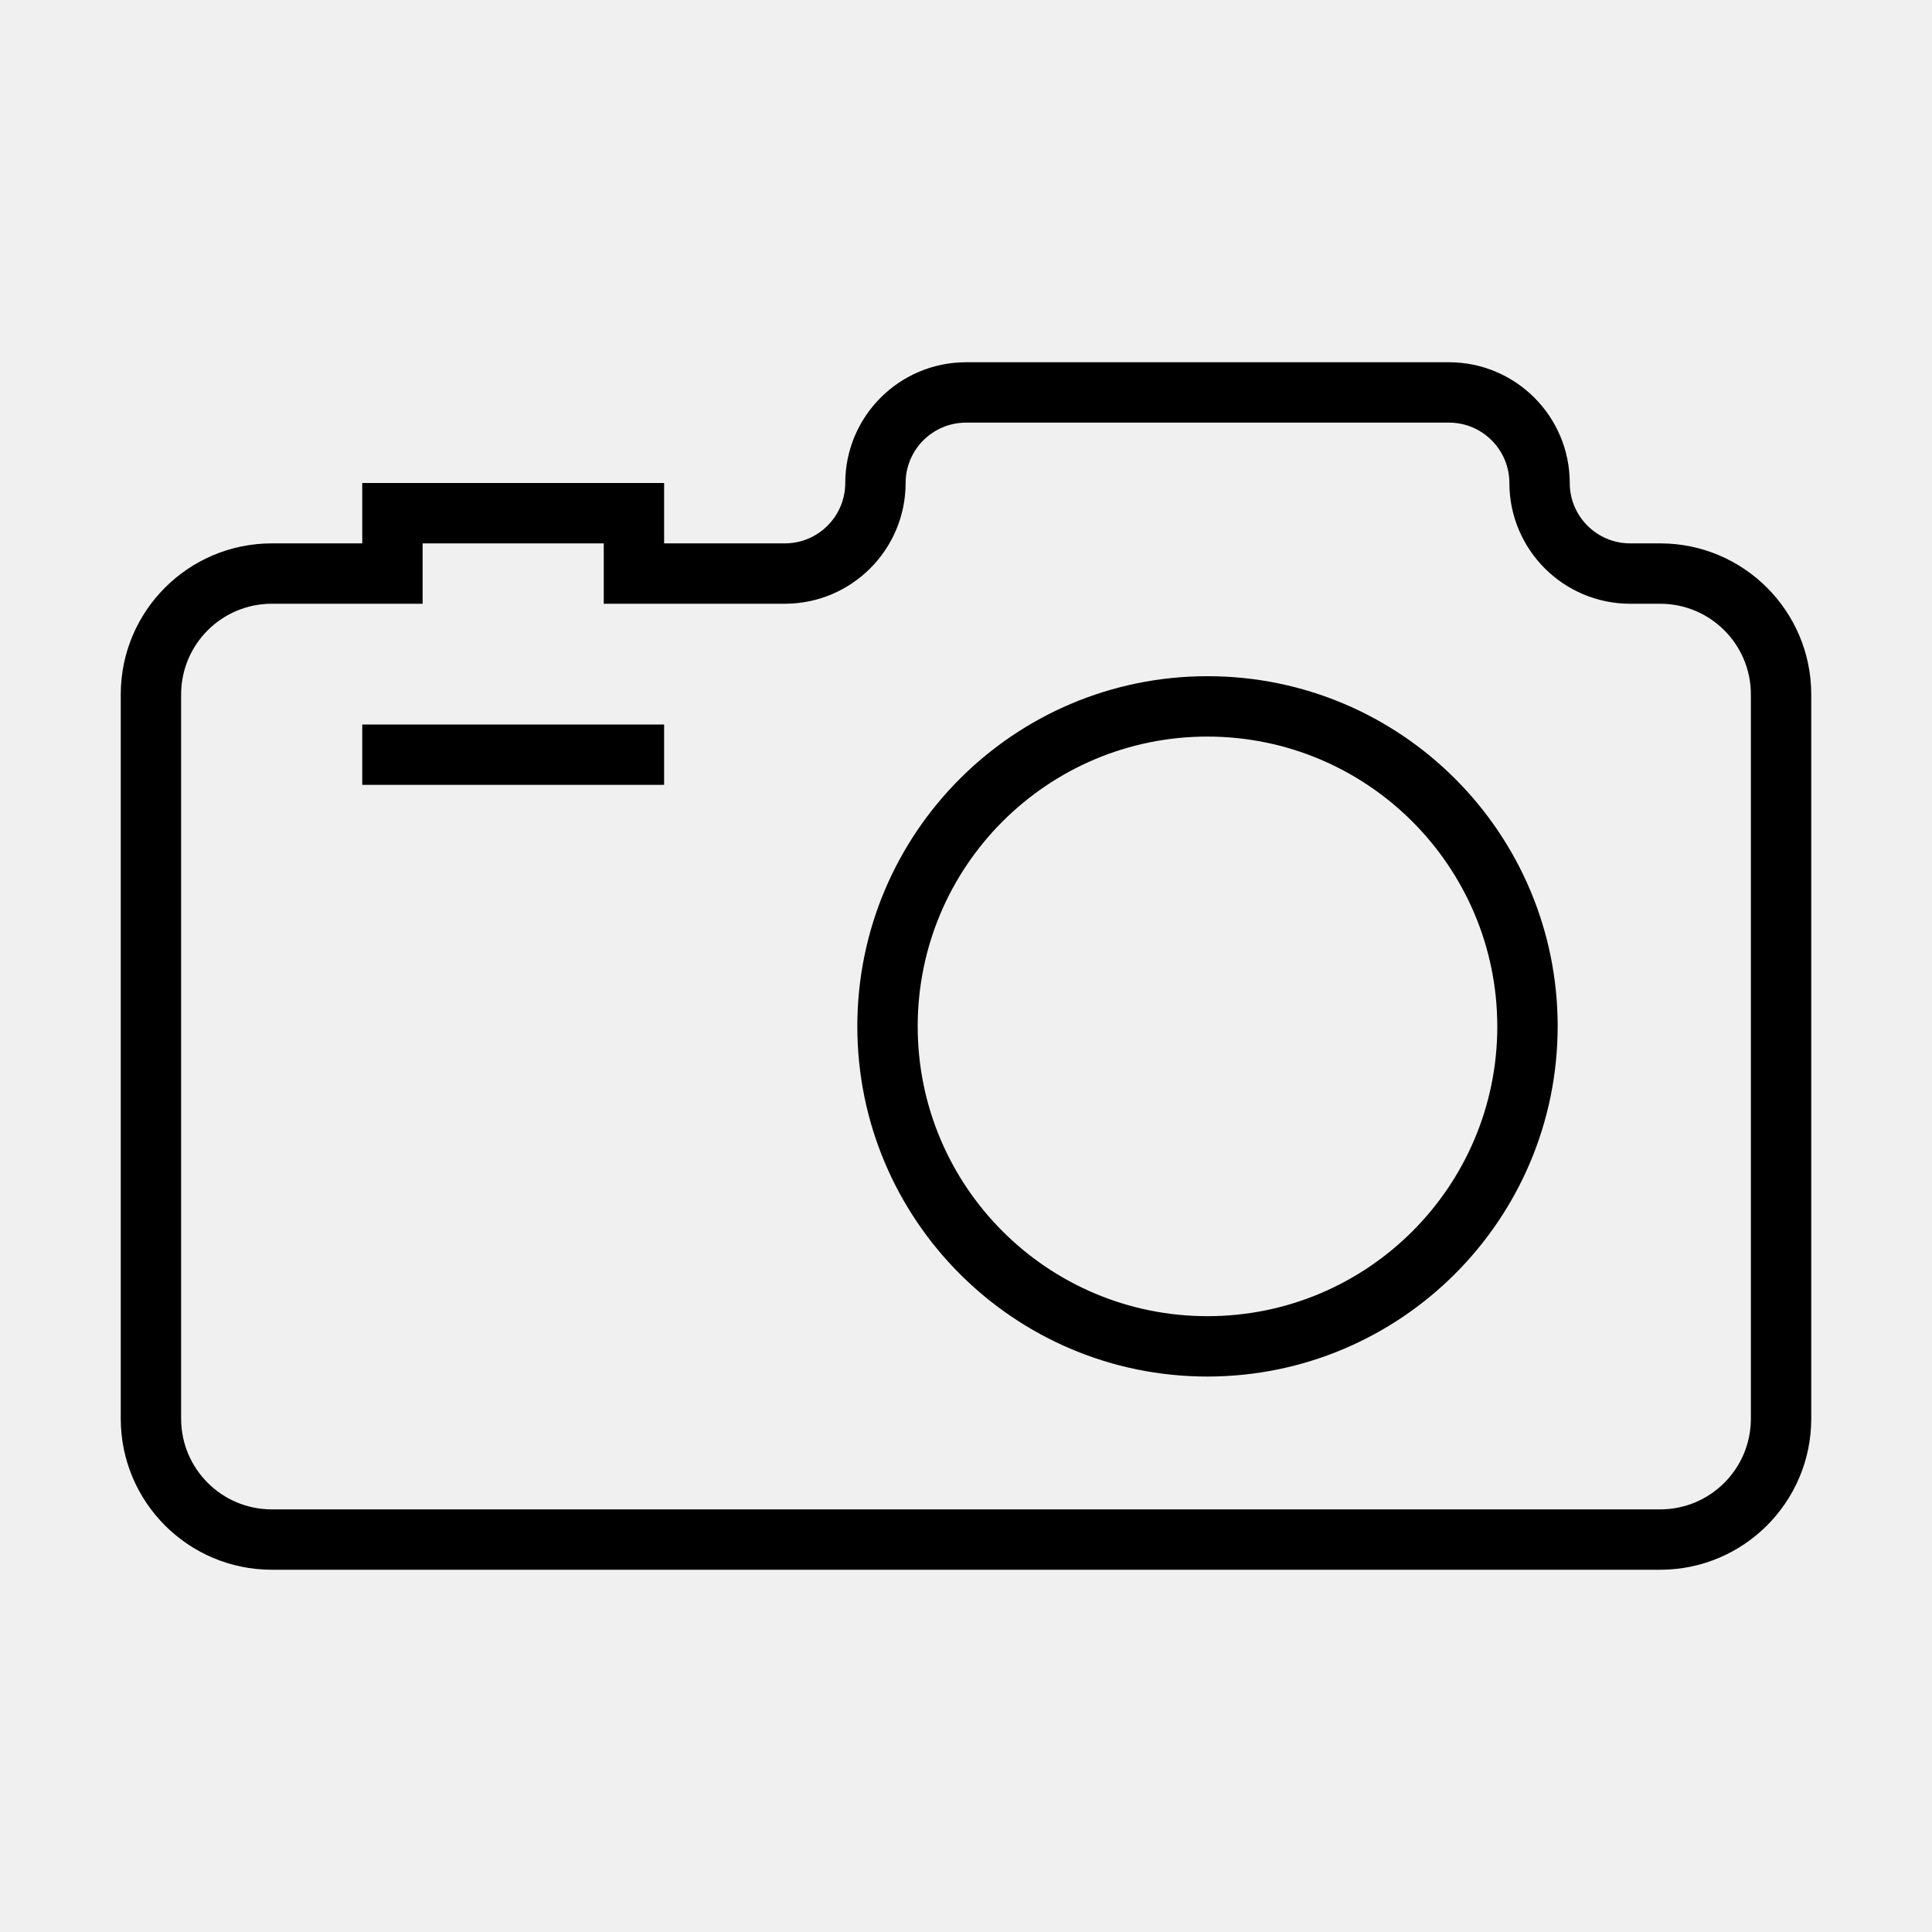
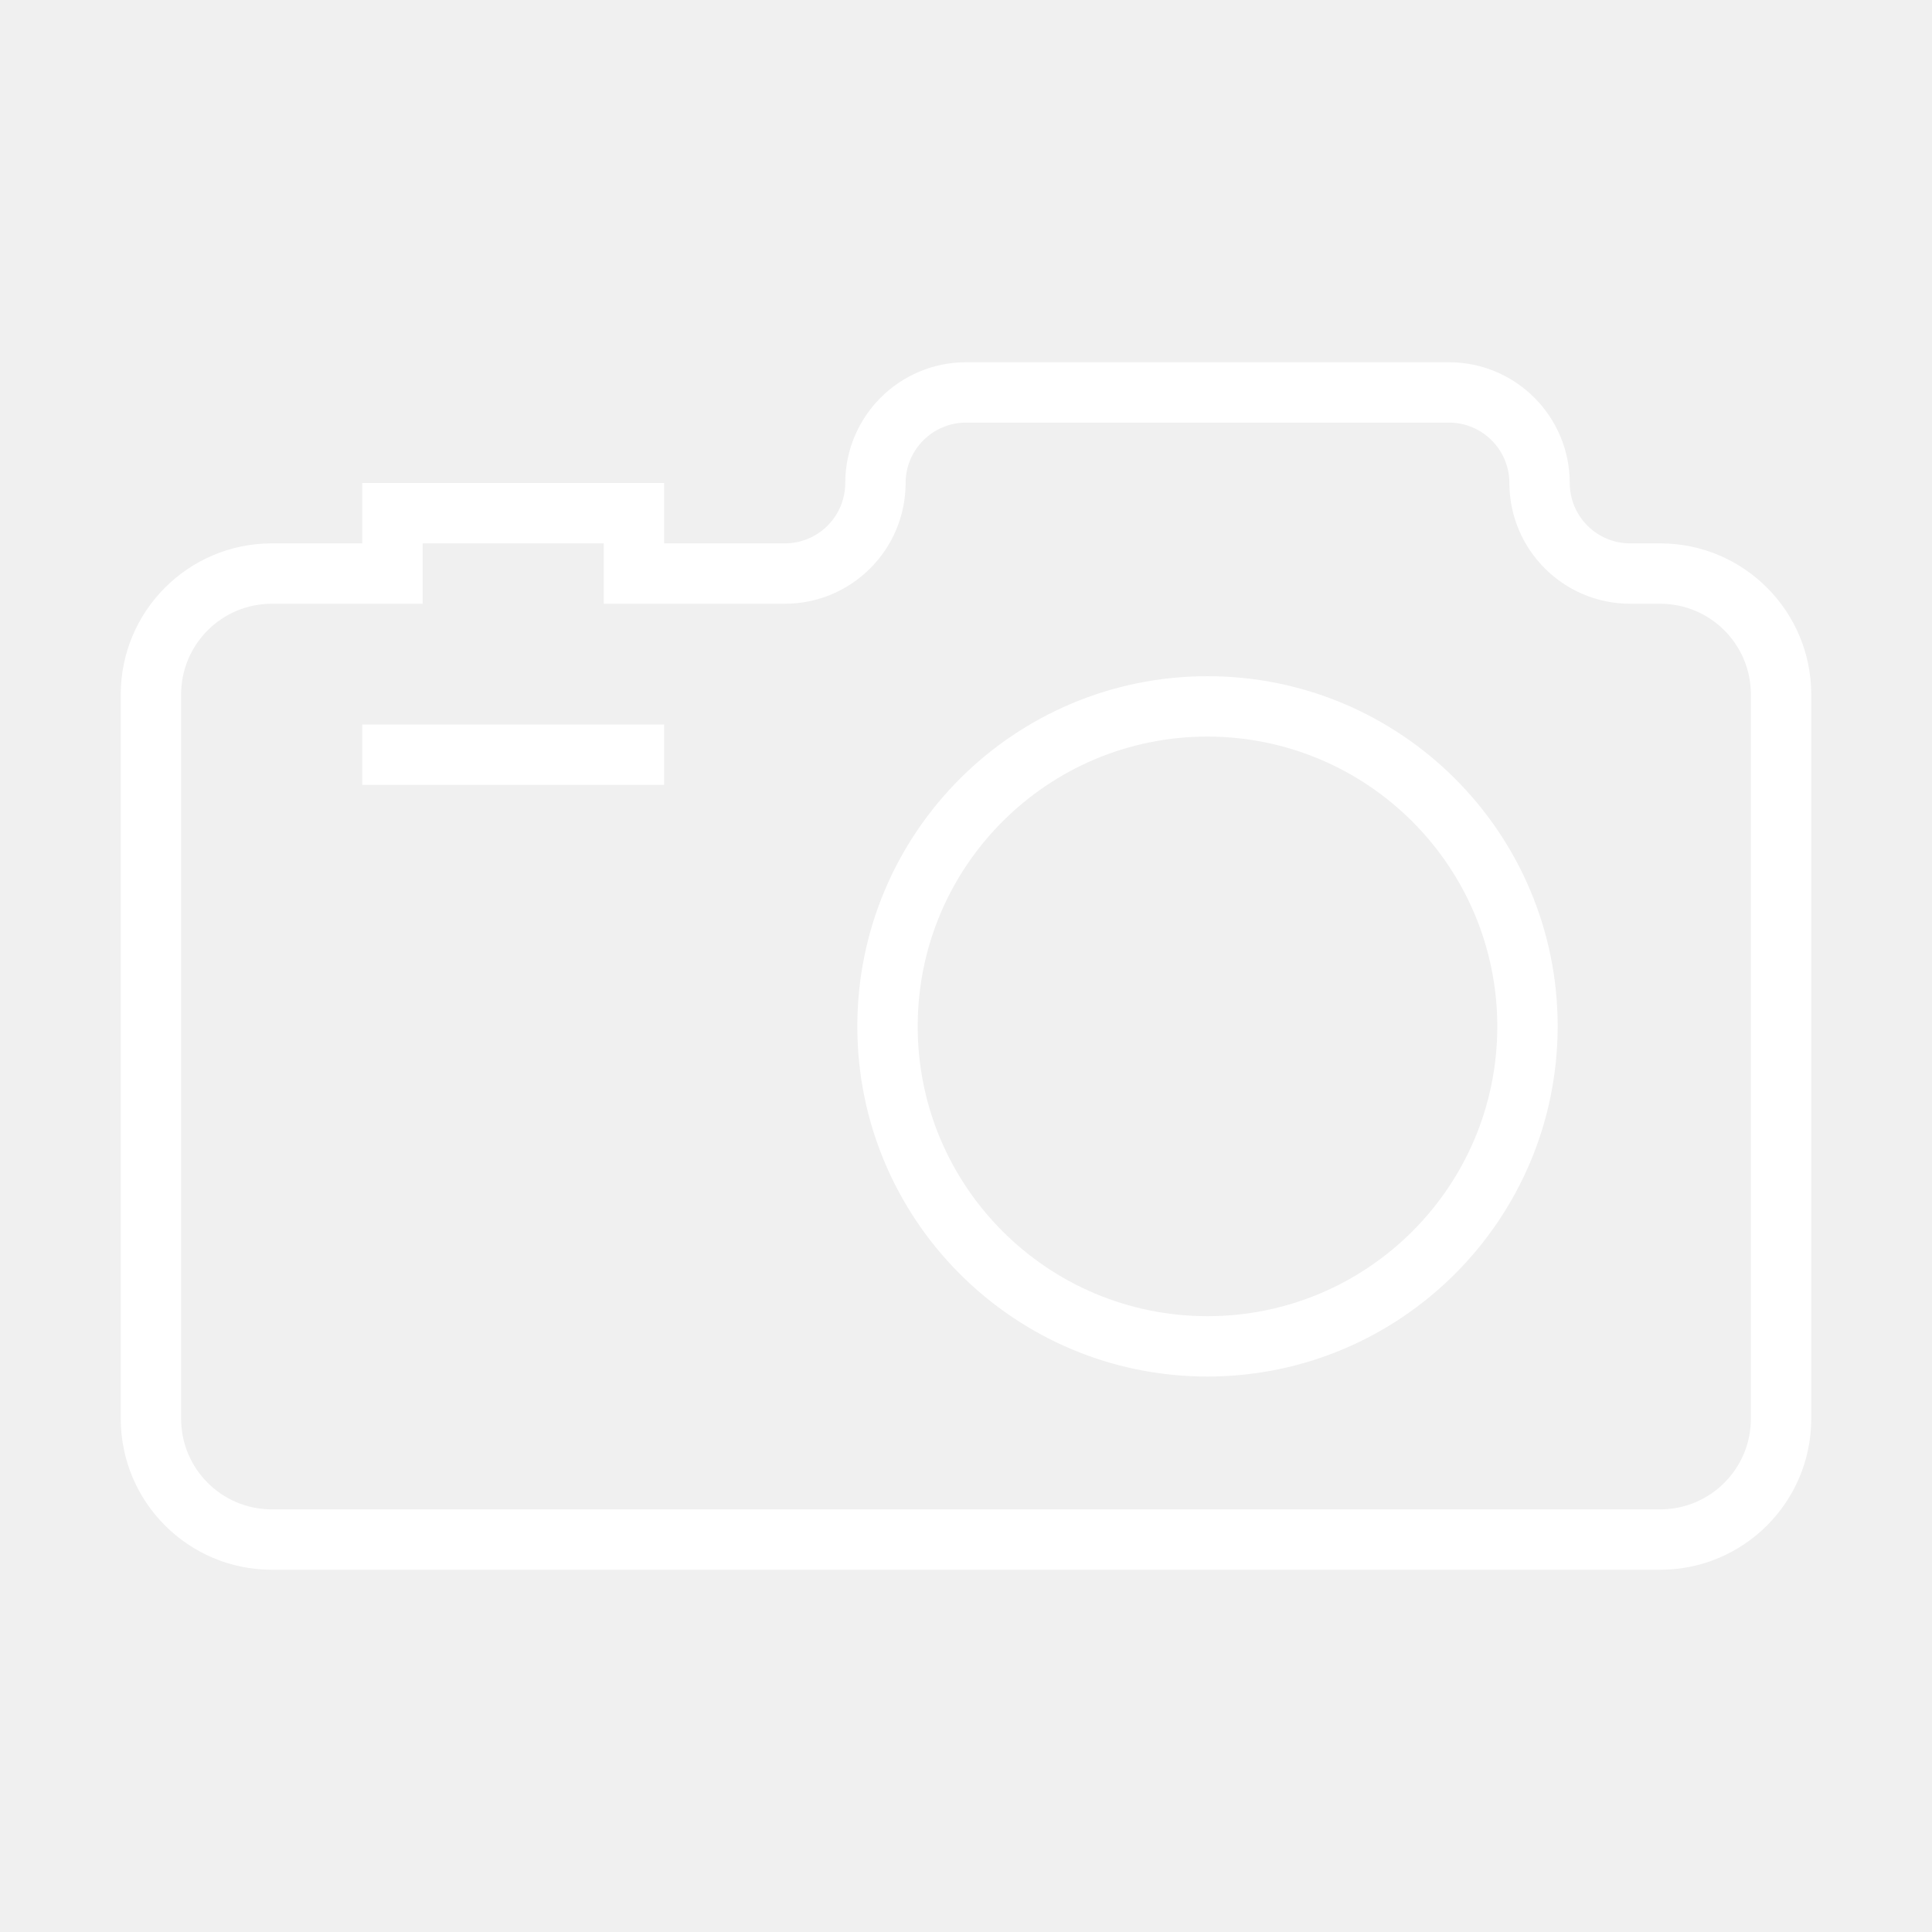
<svg xmlns="http://www.w3.org/2000/svg" viewBox="0 0 32 32">
-   <path d="M11 12.5v.5H6v-1h5zm19 11v-12A2.503 2.503 0 0 0 27.5 9H27a1.001 1.001 0 0 1-1-1 2.002 2.002 0 0 0-2-2h-8a2.002 2.002 0 0 0-2 2 1.001 1.001 0 0 1-1 1h-2V8H6v1H4.5A2.503 2.503 0 0 0 2 11.5v12A2.503 2.503 0 0 0 4.5 26h23a2.503 2.503 0 0 0 2.5-2.5zM7 10V9h3v1h3a2.002 2.002 0 0 0 2-2 1.001 1.001 0 0 1 1-1h8a1.001 1.001 0 0 1 1 1 2.002 2.002 0 0 0 2 2h.5a1.502 1.502 0 0 1 1.5 1.5v12a1.502 1.502 0 0 1-1.5 1.5h-23A1.502 1.502 0 0 1 3 23.5v-12A1.502 1.502 0 0 1 4.5 10zm18.8 7a5.8 5.8 0 1 0-5.8 5.8 5.806 5.806 0 0 0 5.8-5.8zm-1 0a4.8 4.8 0 1 1-4.8-4.8 4.805 4.805 0 0 1 4.8 4.8z" />
+   <path fill="#ffffff" d="M11 12.5v.5H6v-1h5zm19 11v-12A2.503 2.503 0 0 0 27.5 9H27a1.001 1.001 0 0 1-1-1 2.002 2.002 0 0 0-2-2h-8a2.002 2.002 0 0 0-2 2 1.001 1.001 0 0 1-1 1h-2V8H6v1H4.5A2.503 2.503 0 0 0 2 11.5v12A2.503 2.503 0 0 0 4.5 26h23a2.503 2.503 0 0 0 2.5-2.5zM7 10V9h3v1h3a2.002 2.002 0 0 0 2-2 1.001 1.001 0 0 1 1-1h8a1.001 1.001 0 0 1 1 1 2.002 2.002 0 0 0 2 2h.5a1.502 1.502 0 0 1 1.5 1.5v12a1.502 1.502 0 0 1-1.5 1.5h-23A1.502 1.502 0 0 1 3 23.5v-12A1.502 1.502 0 0 1 4.5 10zm18.8 7a5.8 5.8 0 1 0-5.8 5.8 5.806 5.806 0 0 0 5.8-5.8zm-1 0a4.8 4.8 0 1 1-4.8-4.8 4.805 4.805 0 0 1 4.8 4.8z" />
  <path fill="none" d="M0 0h32v32H0z" />
</svg>
